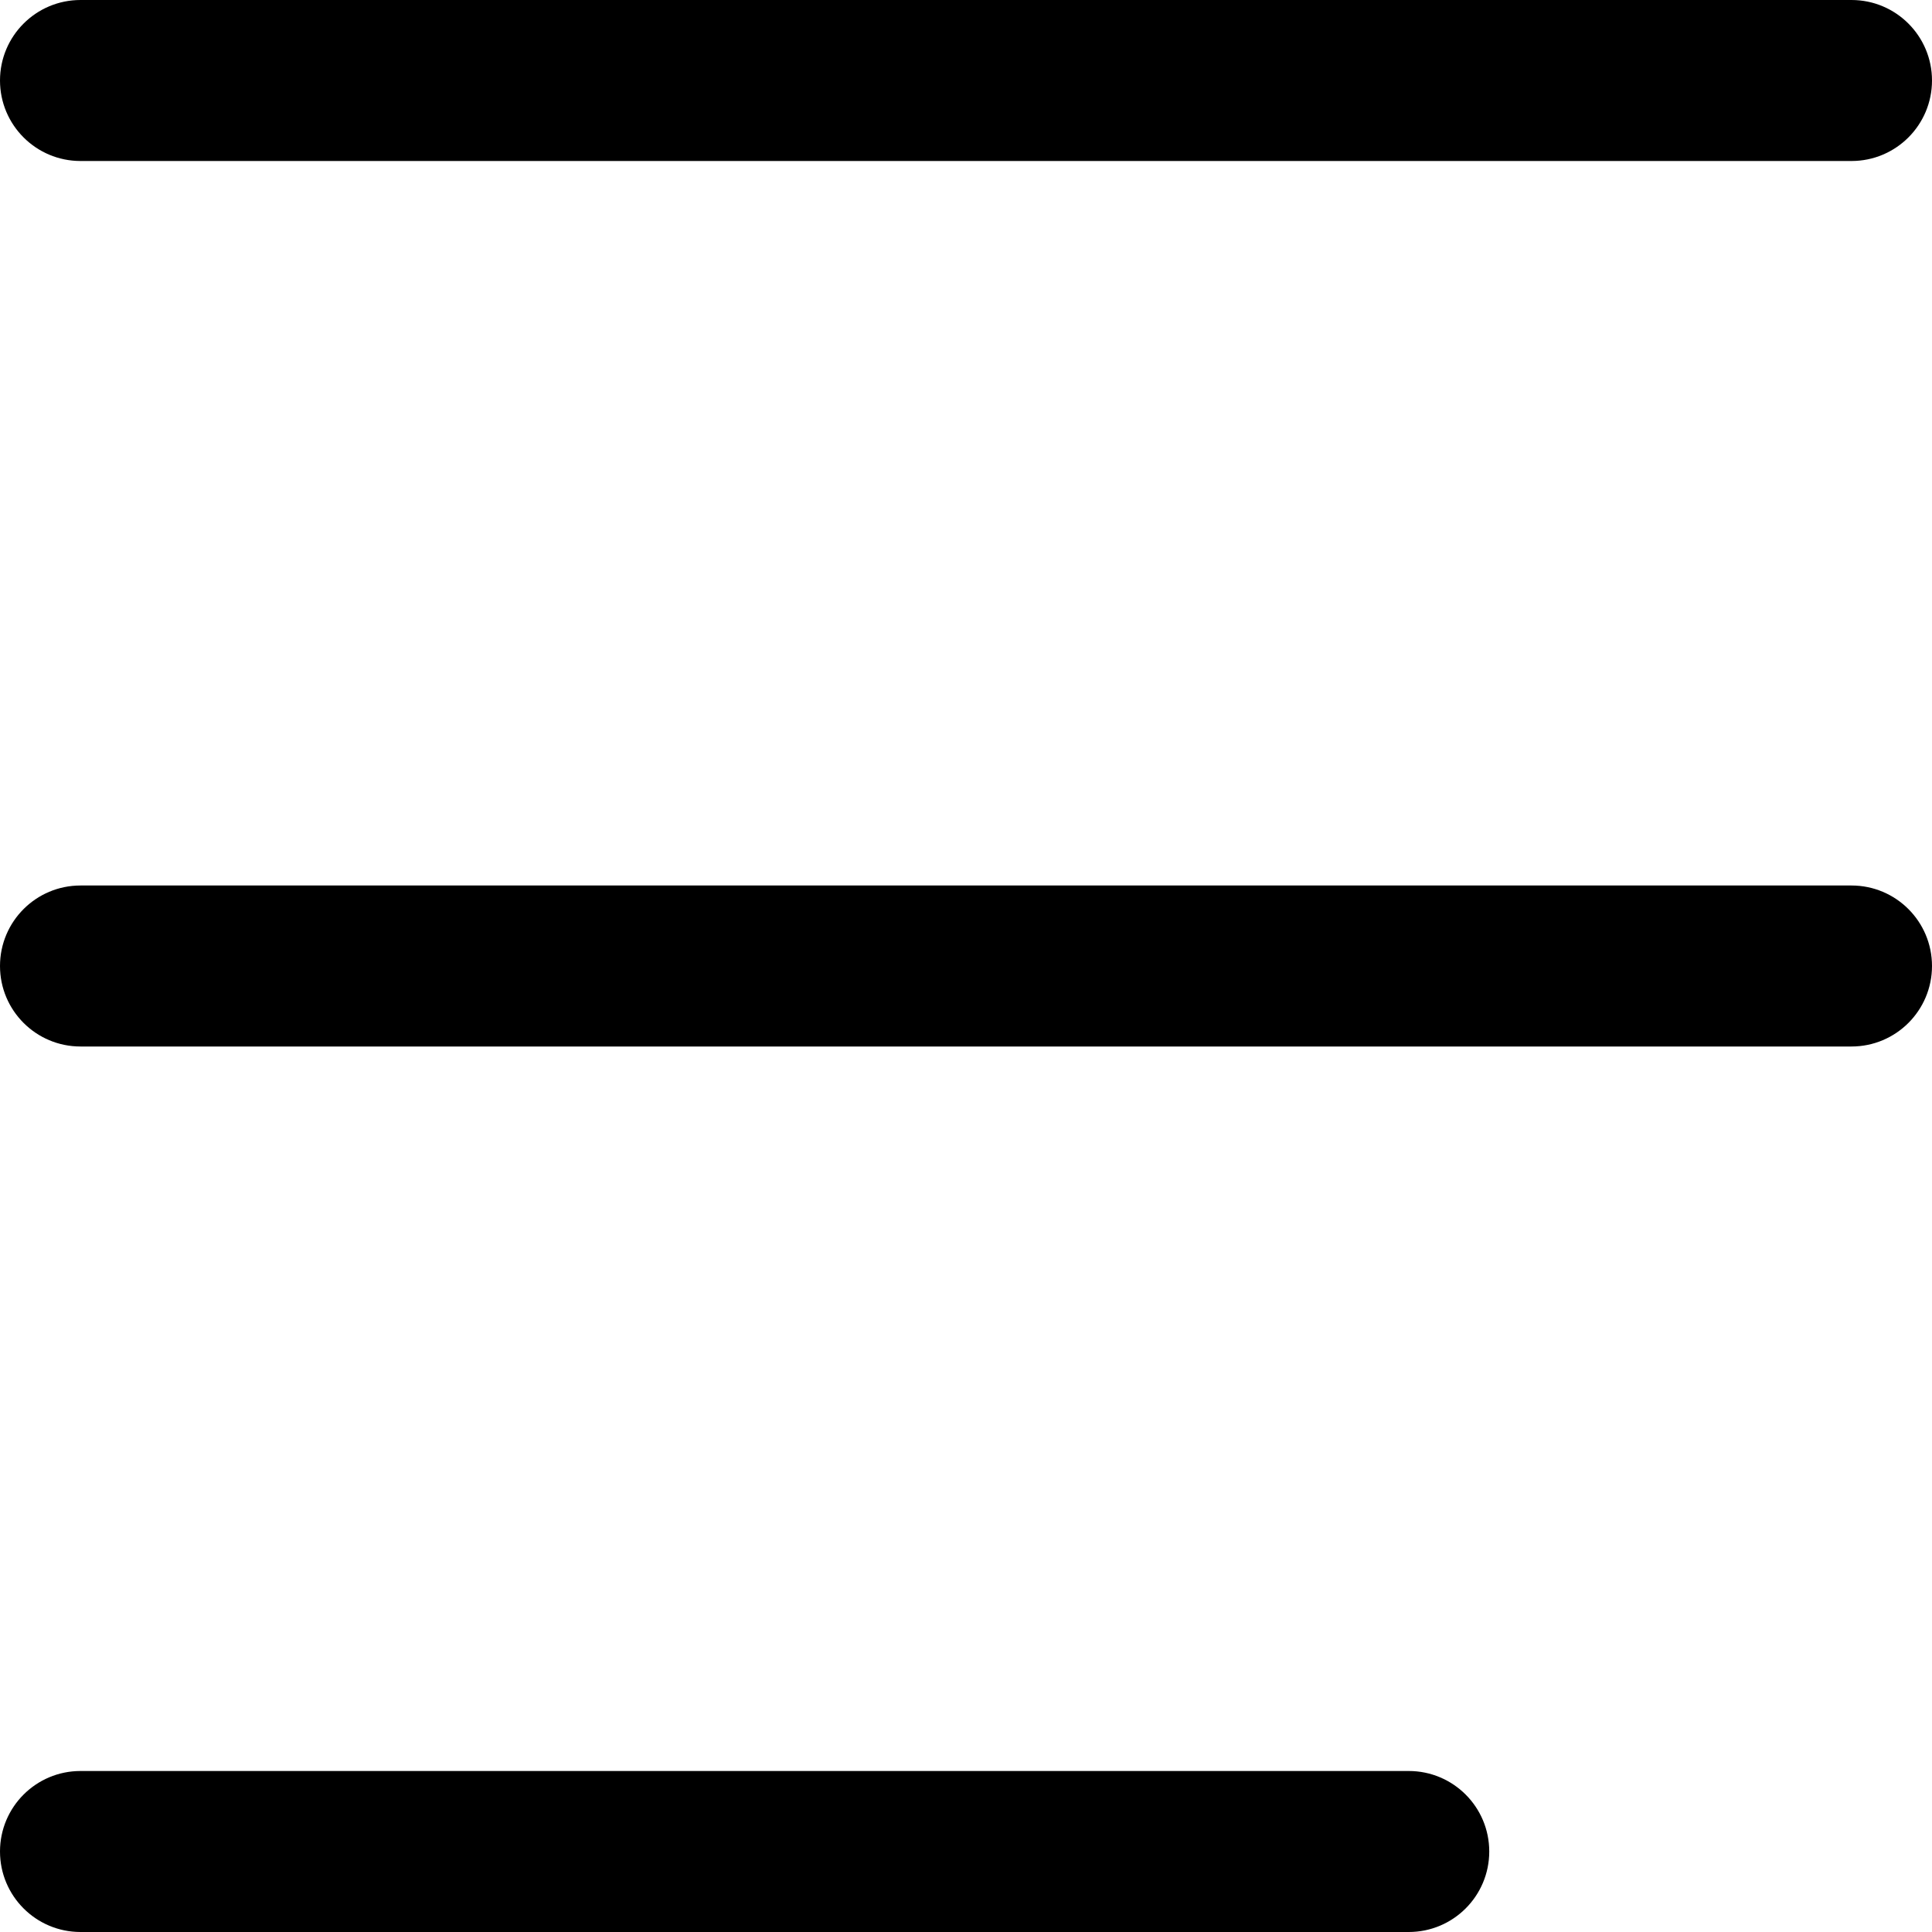
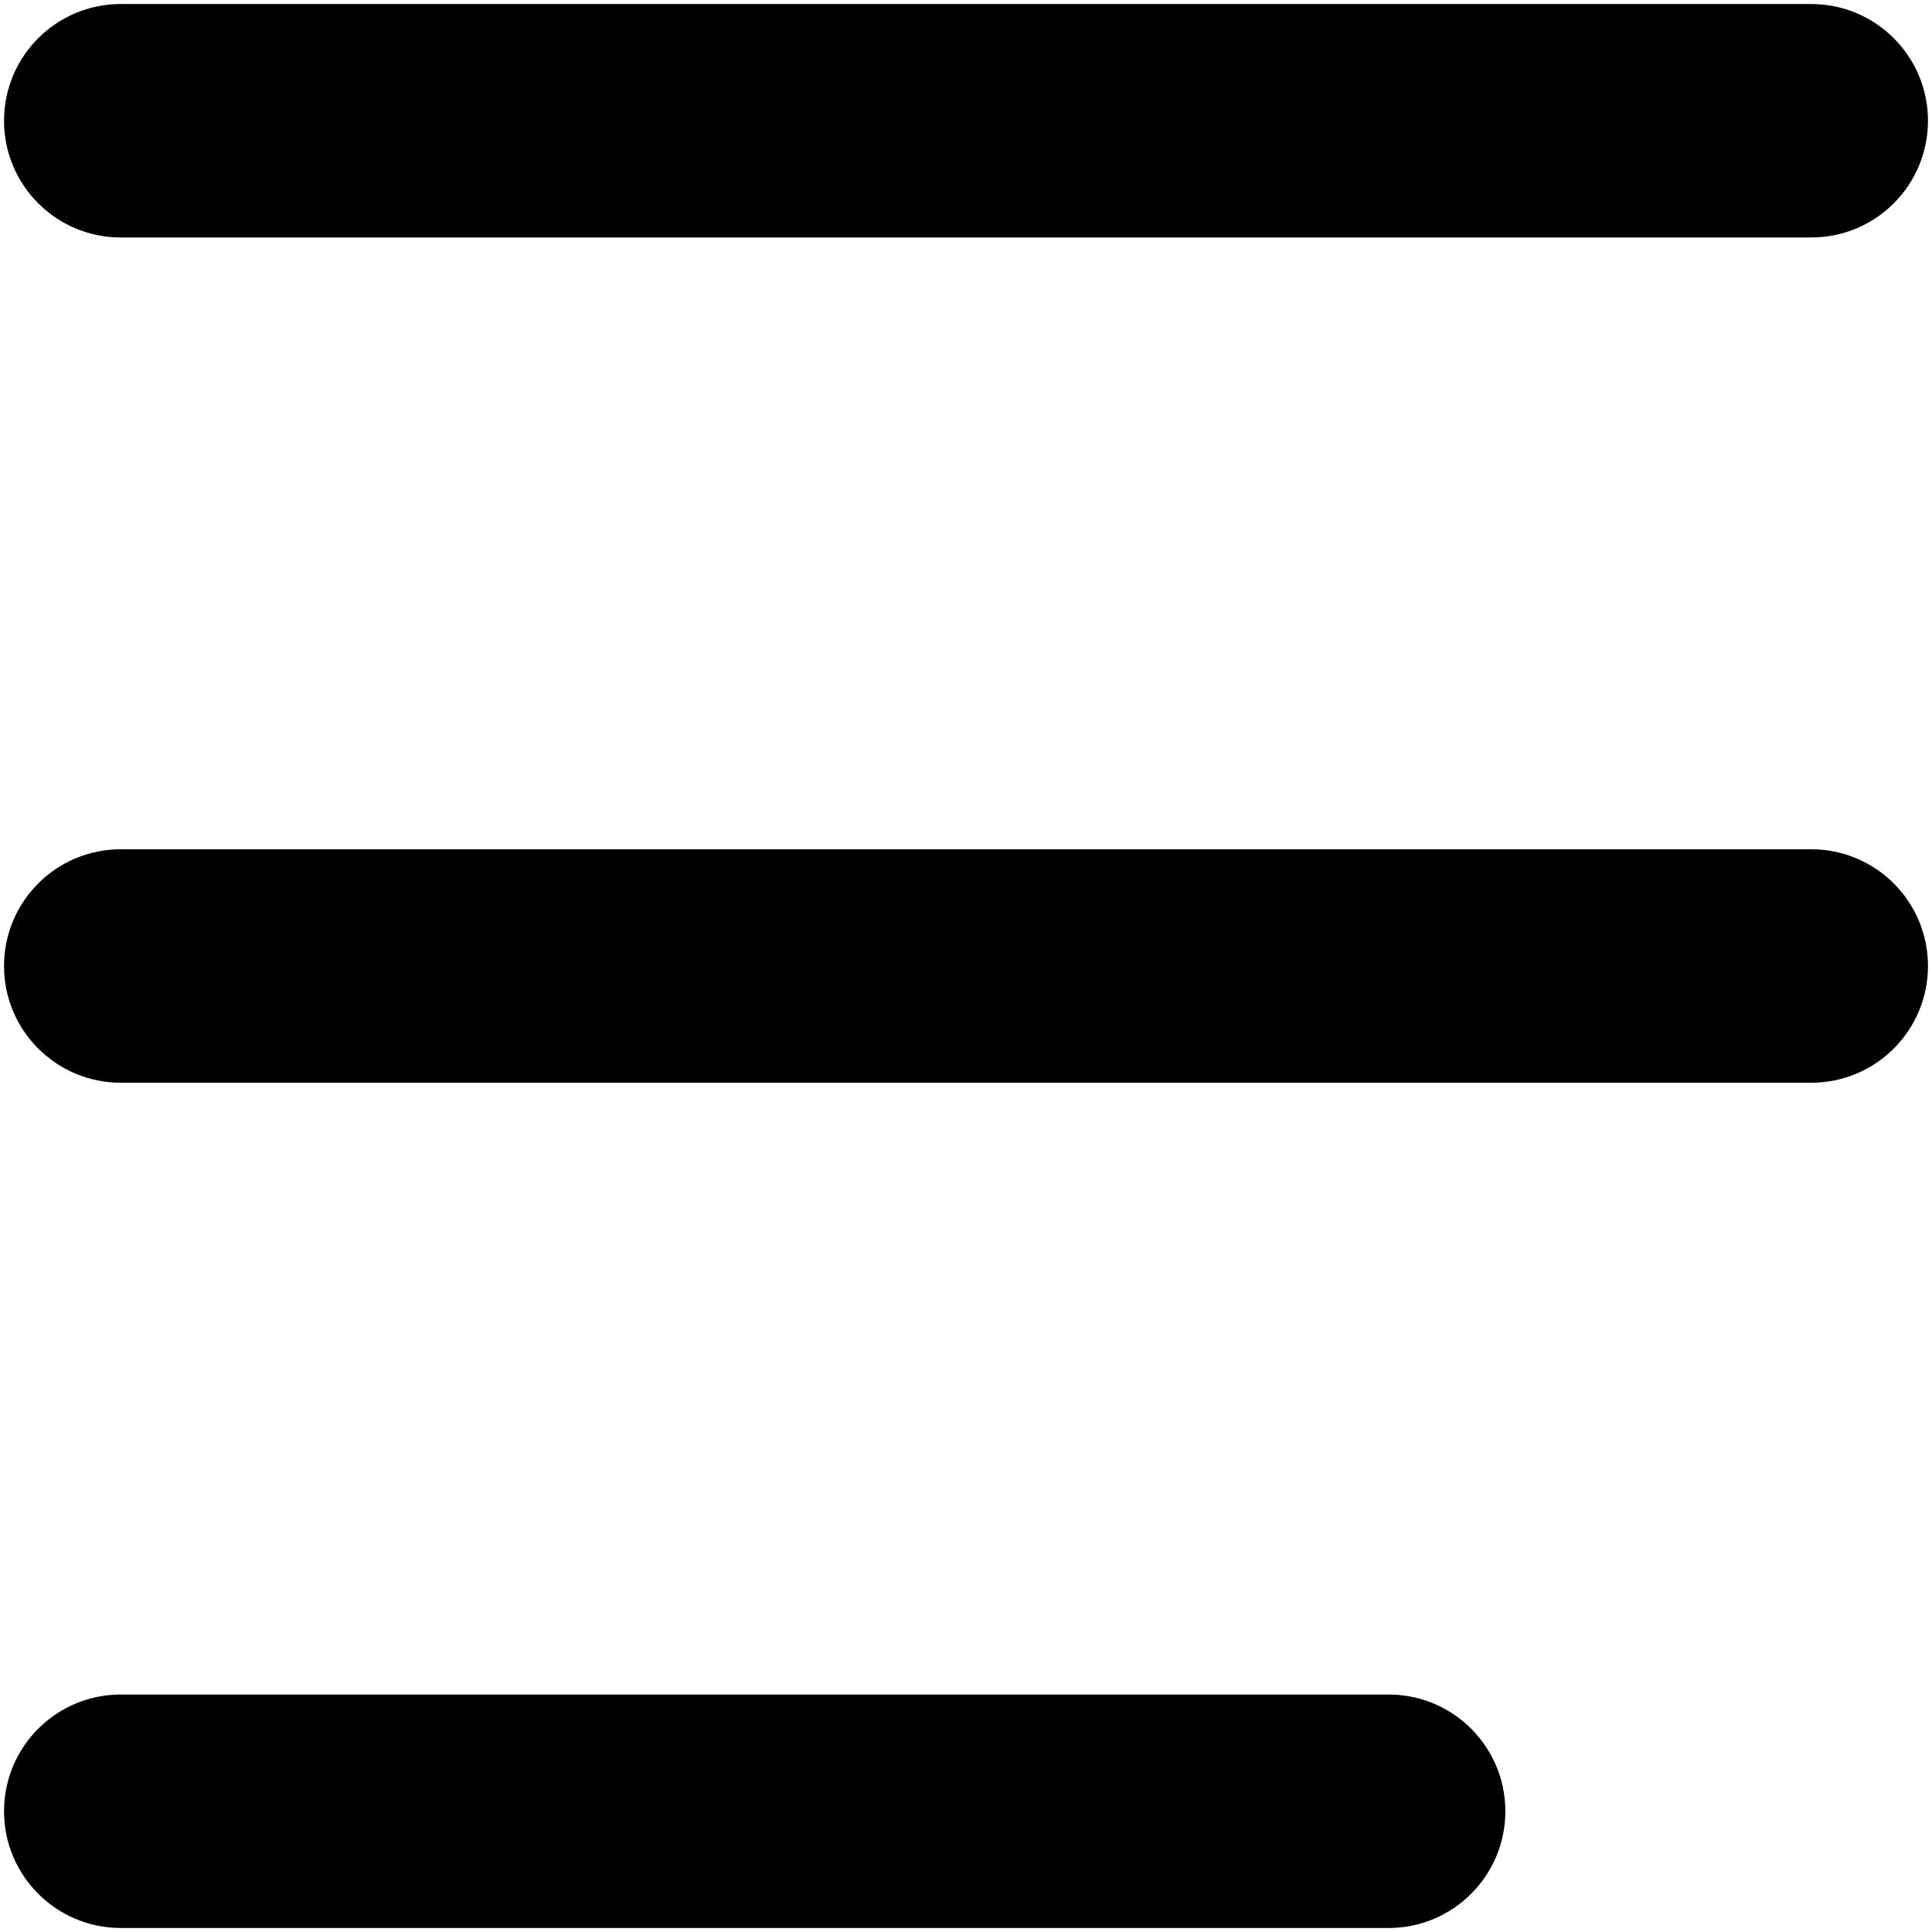
<svg xmlns="http://www.w3.org/2000/svg" xml:space="preserve" style="fill-rule:evenodd;clip-rule:evenodd;stroke-linejoin:round;stroke-miterlimit:2" viewBox="0 0 24 24">
-   <path d="M1 2a1 1 0 0 1 0-2h22a1 1 0 0 1 0 2zm0 11a1 1 0 0 1 0-2h22a1 1 0 0 1 0 2zm0 11a1 1 0 0 1 0-2h16.5a1 1 0 0 1 0 2z" />
+   <path d="M1.5 2.95a1.45 1.45 0 0 1 0-2.9h21a1.45 1.45 0 0 1 0 2.9zm0 10.5a1.45 1.45 0 0 1 0-2.9h21a1.45 1.45 0 0 1 0 2.9zm0 10.5a1.45 1.45 0 0 1 0-2.9h15.75a1.45 1.45 0 0 1 0 2.9z" />
</svg>
